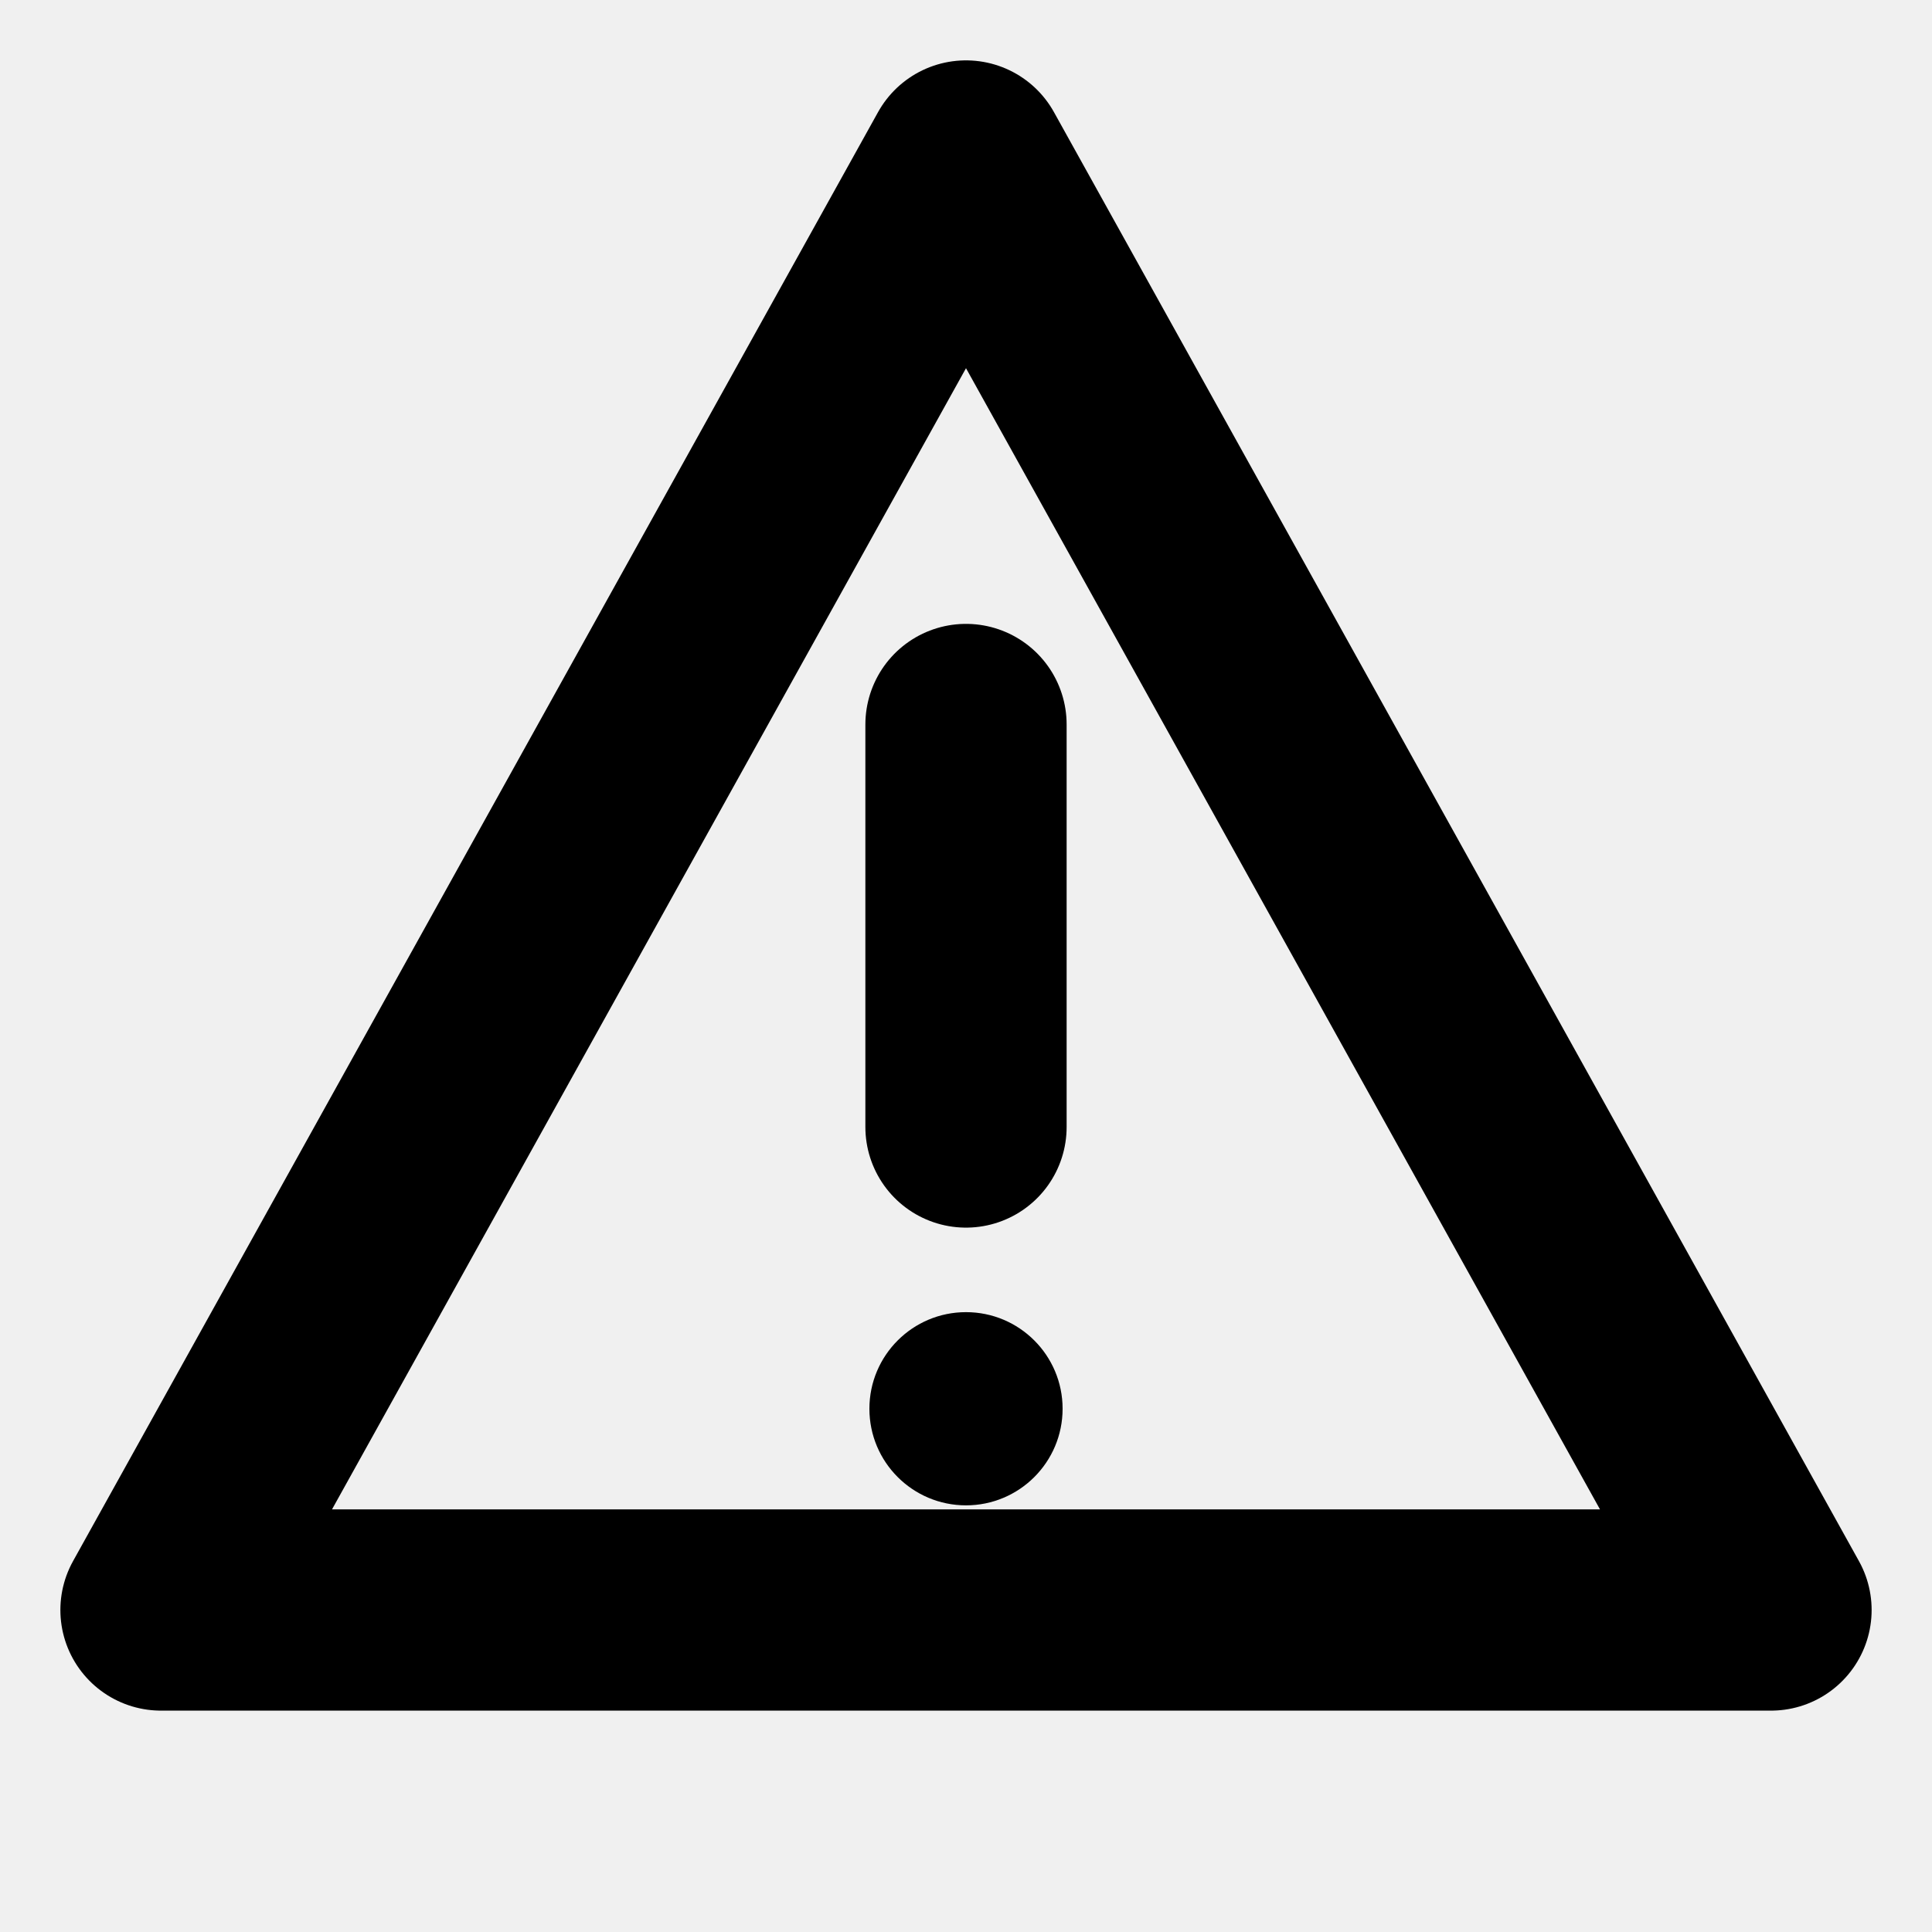
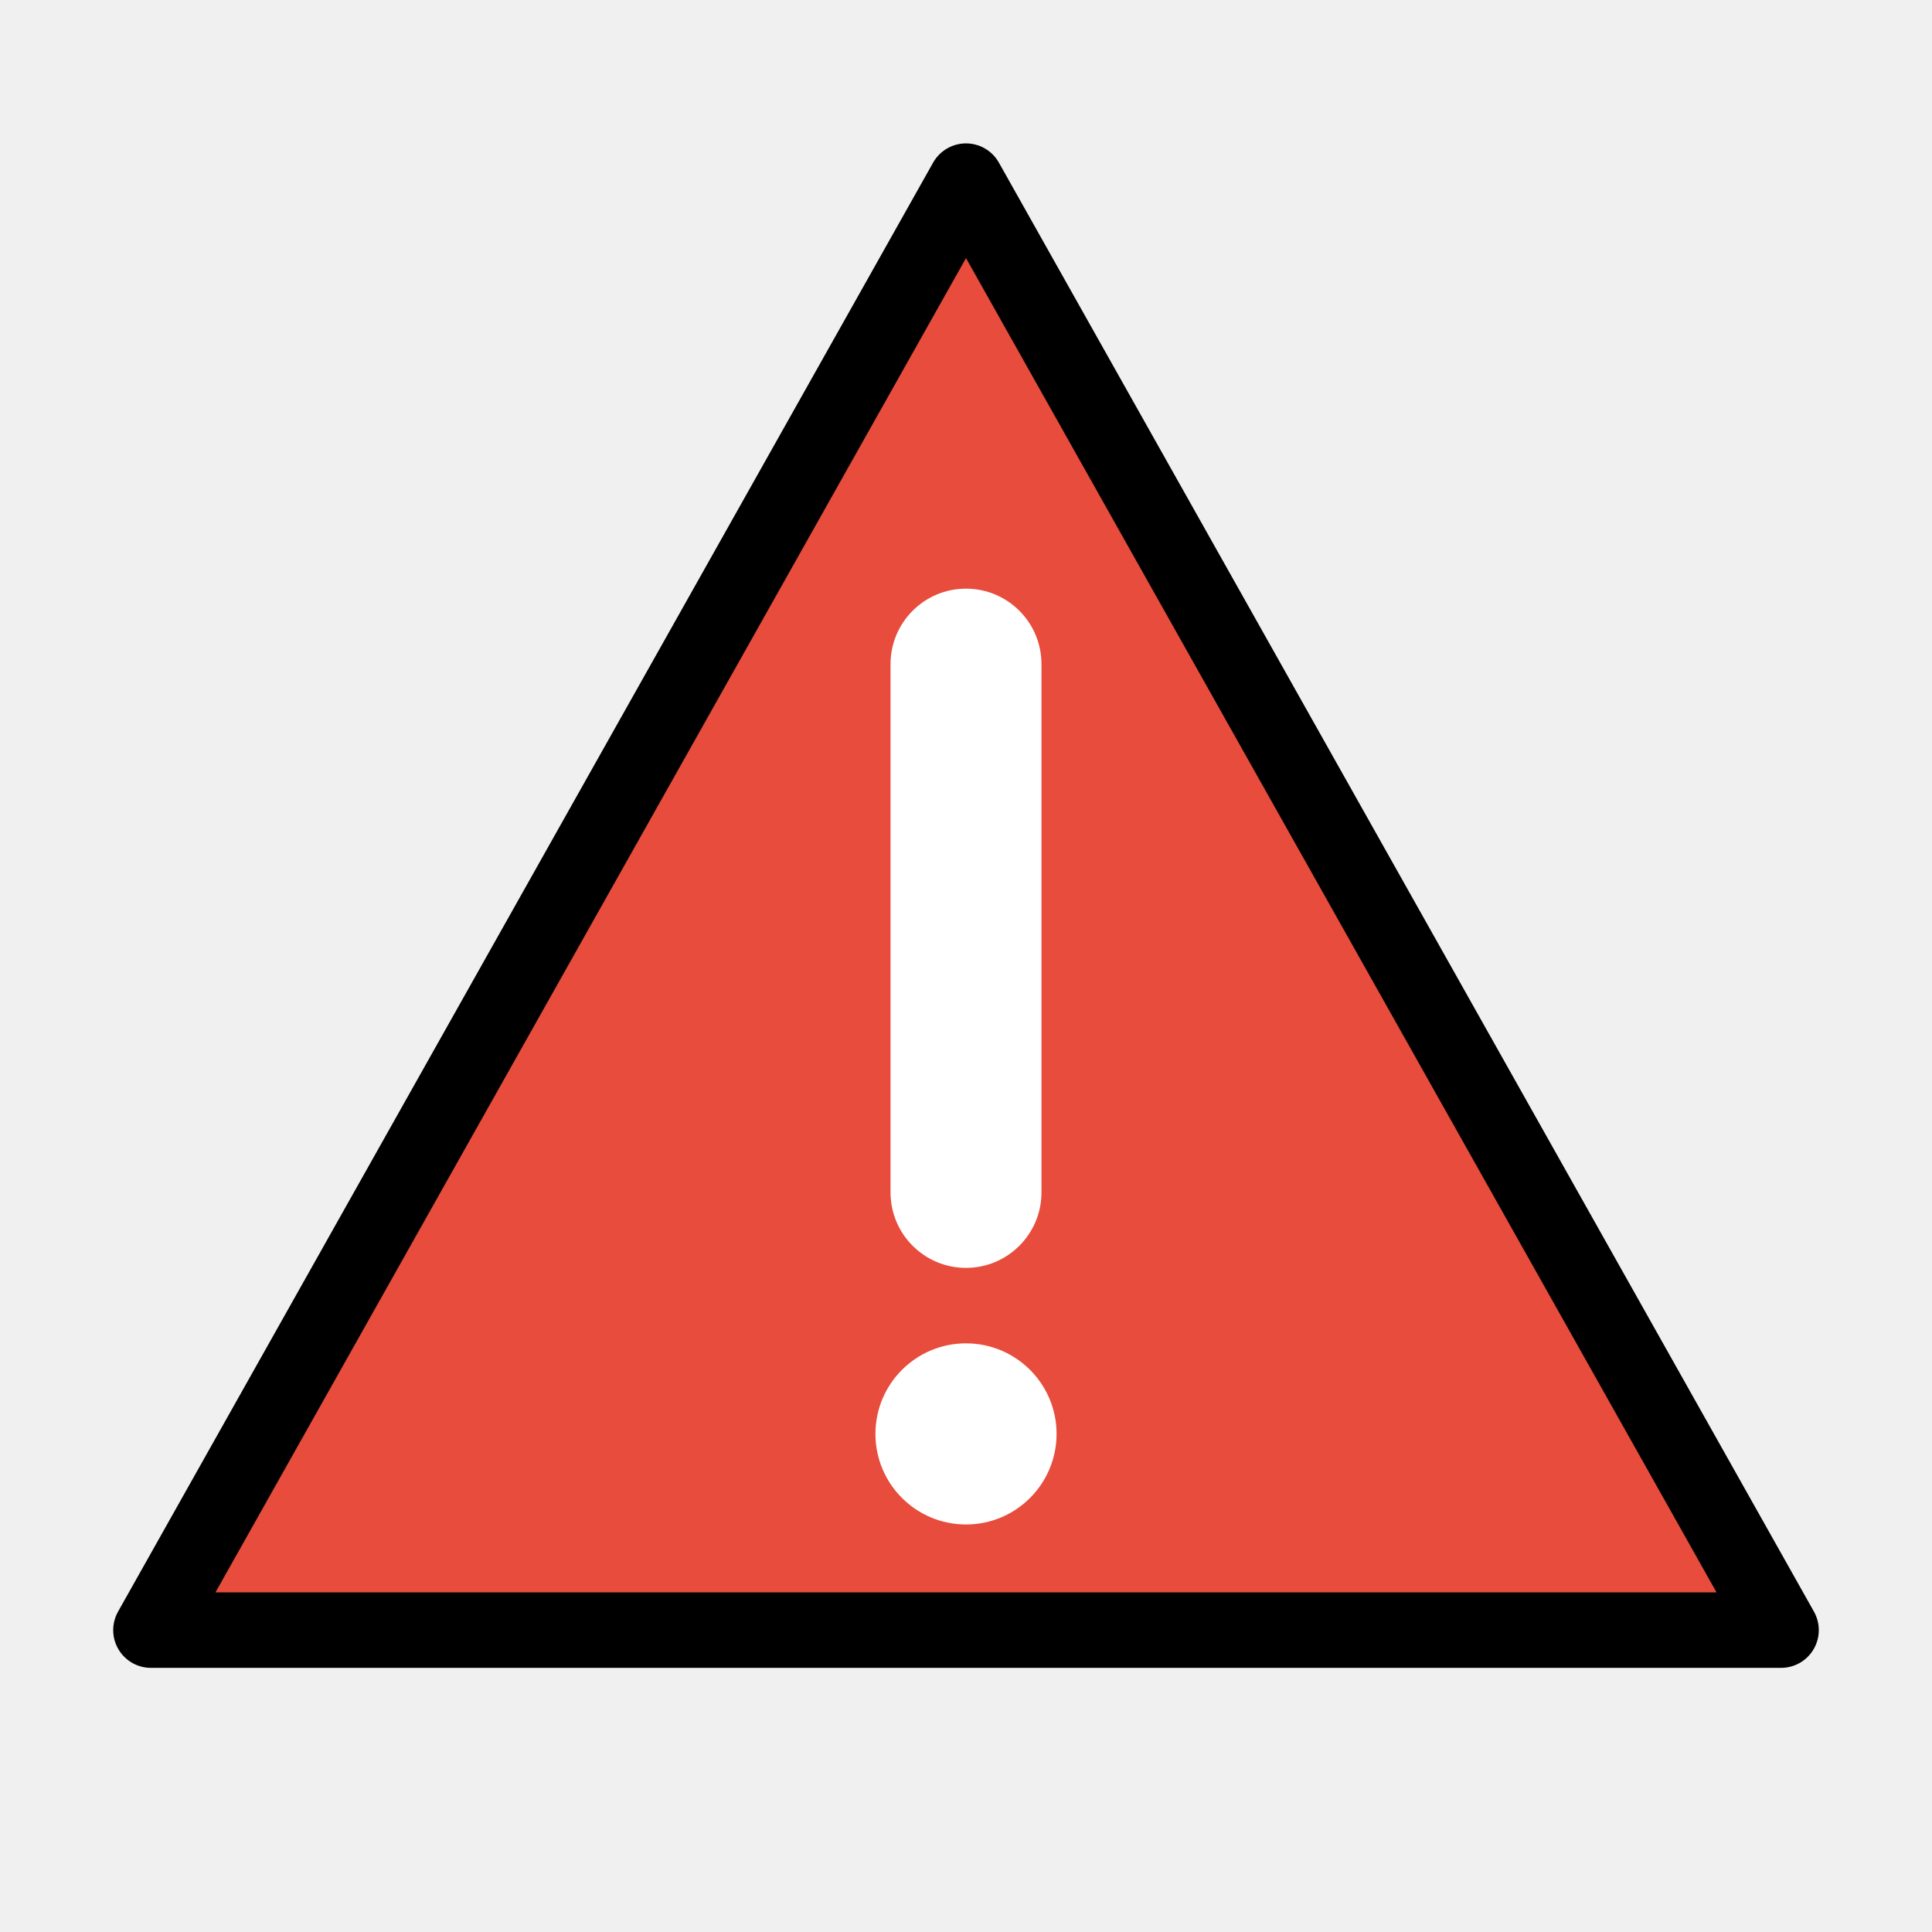
- <svg xmlns="http://www.w3.org/2000/svg" viewBox="0 0 24 24" fill="none" stroke="currentColor" stroke-width="2.5" stroke-linecap="round" stroke-linejoin="round">
-   <path d="M12 2L2 20h20L12 2z" />
-   <line x1="12" y1="9" x2="12" y2="14" />
-   <circle cx="12" cy="17.5" r="1.2" fill="currentColor" stroke="none" />
+ <svg xmlns="http://www.w3.org/2000/svg" width="256" height="256" viewBox="0 0 256 256">
+   <path d="M128 24 L236 216 H20 Z" fill="#E74C3C" stroke="#000000" stroke-width="10" stroke-linejoin="round" />
+   <g fill="#FFFFFF">
+     <rect x="118" y="78" width="20" height="90" rx="10" />
+     <circle cx="128" cy="190" r="12" />
+   </g>
</svg>
